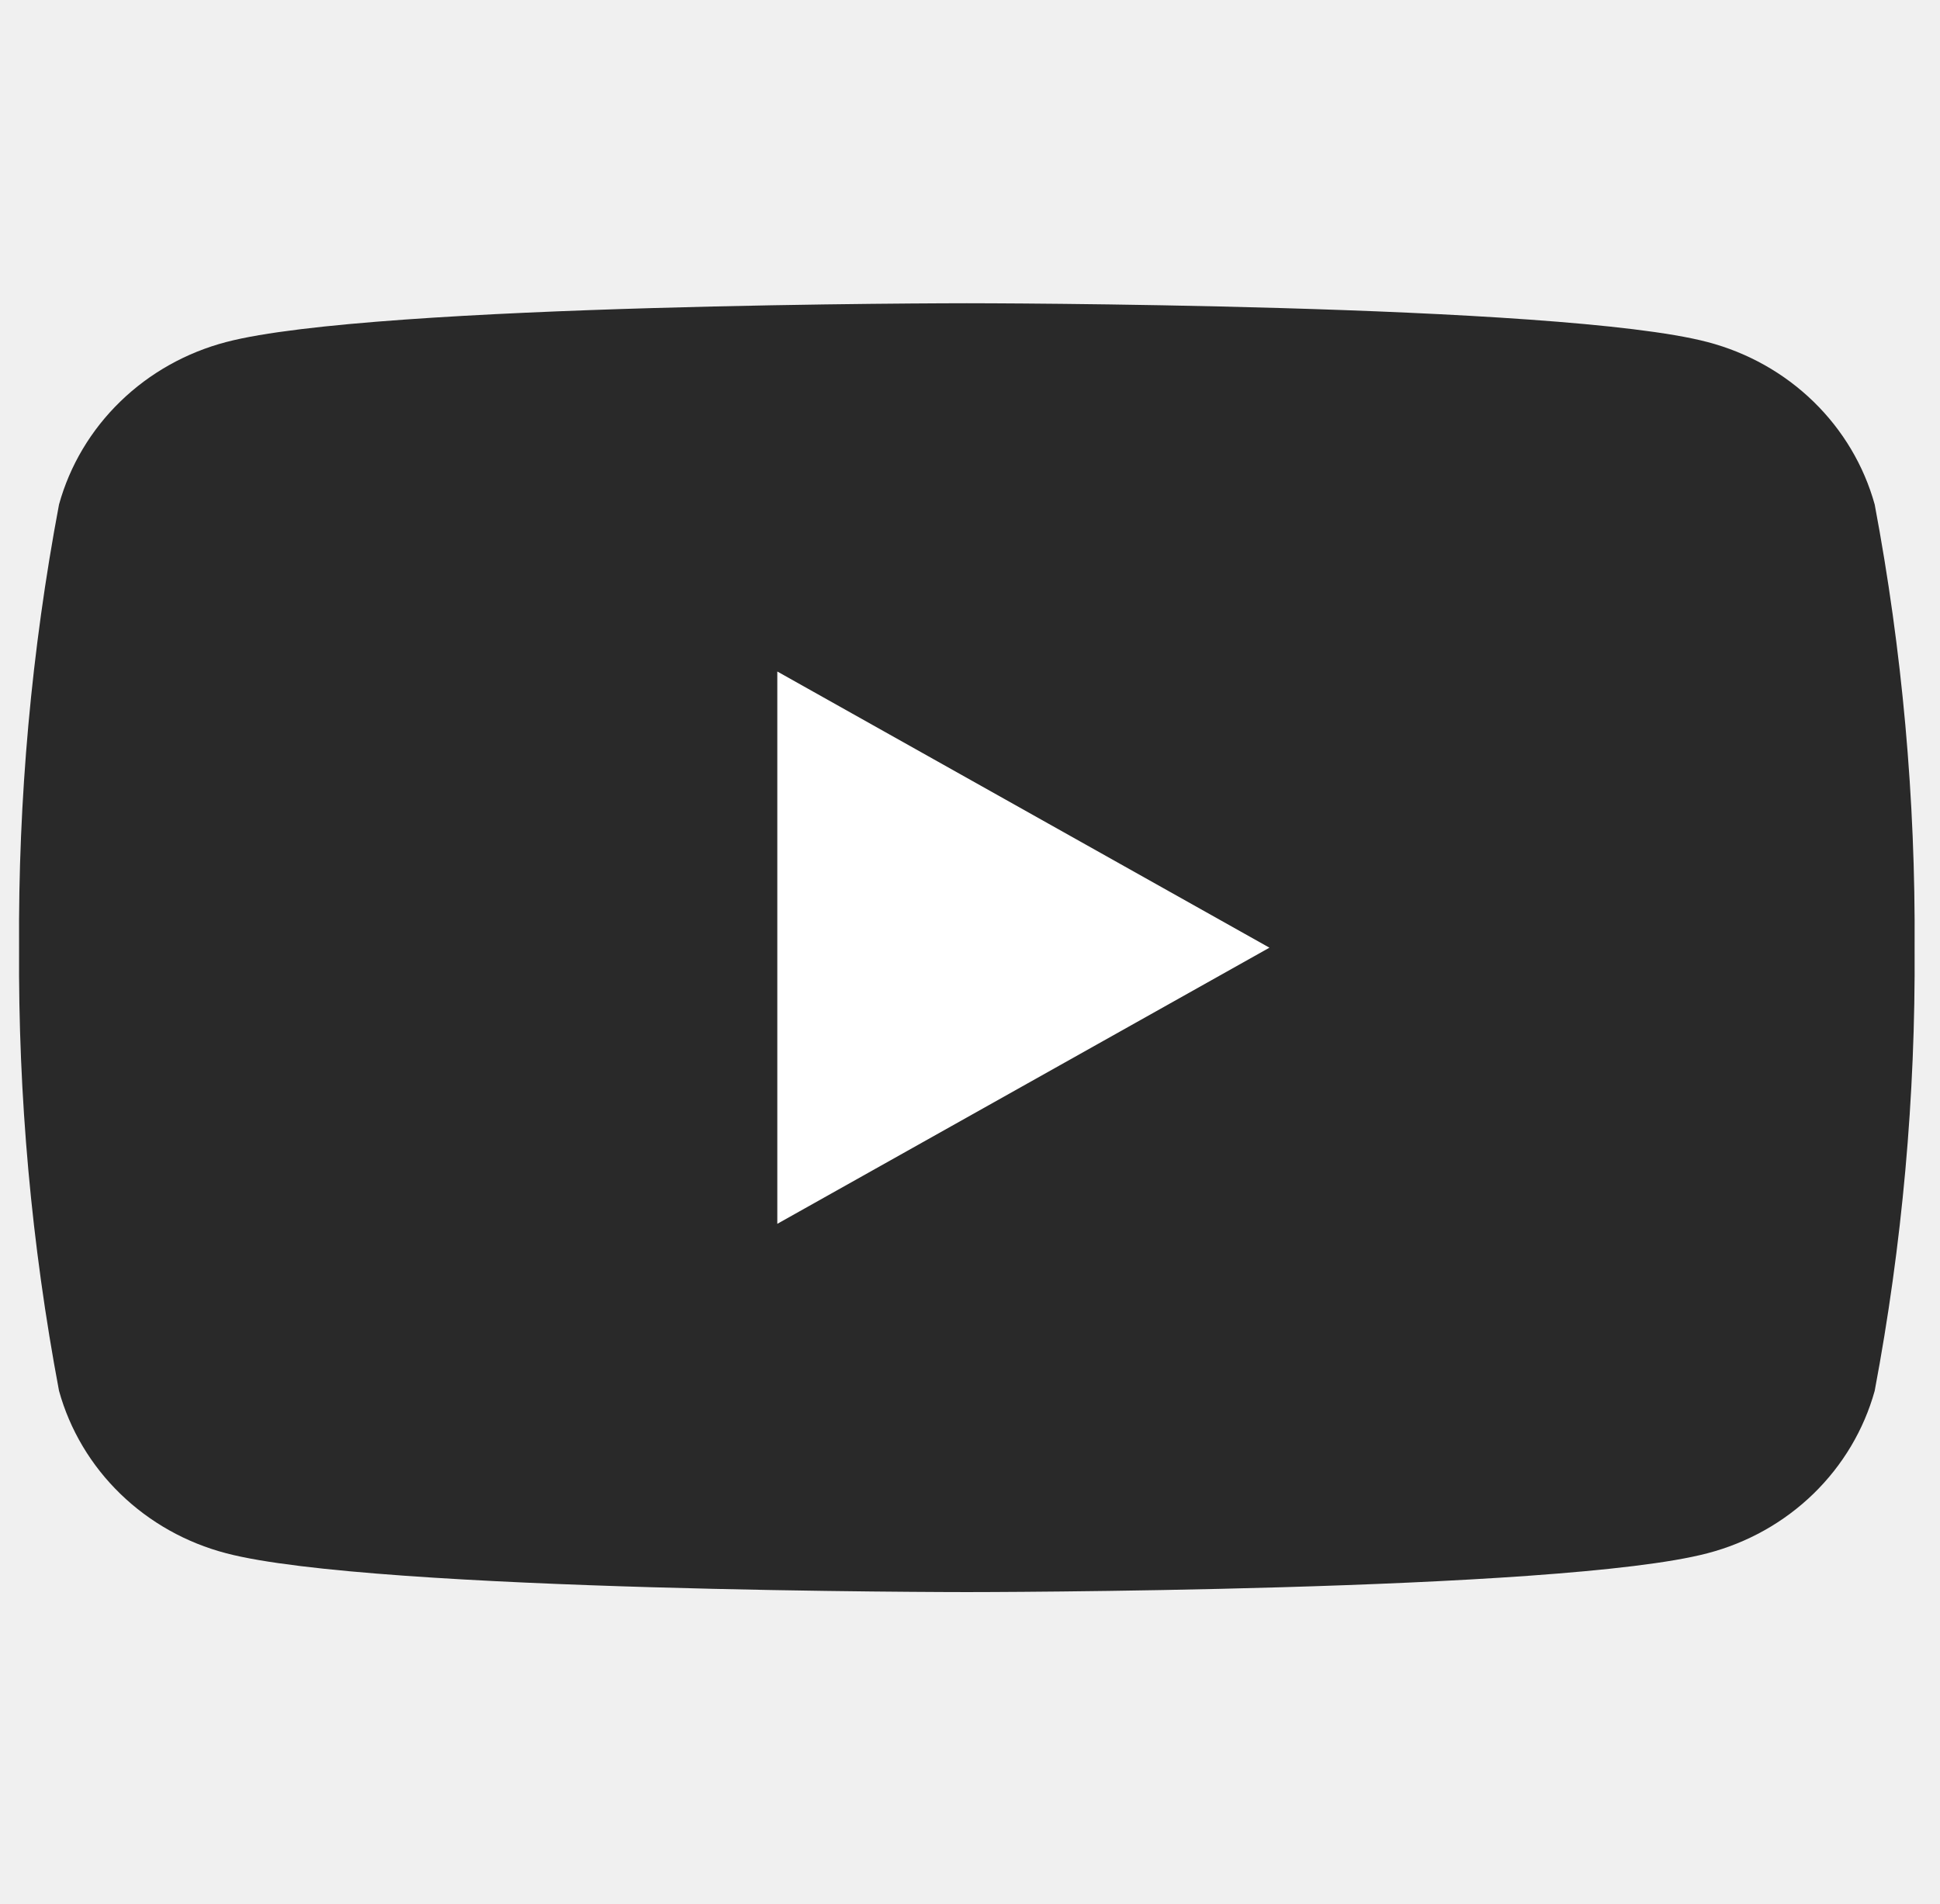
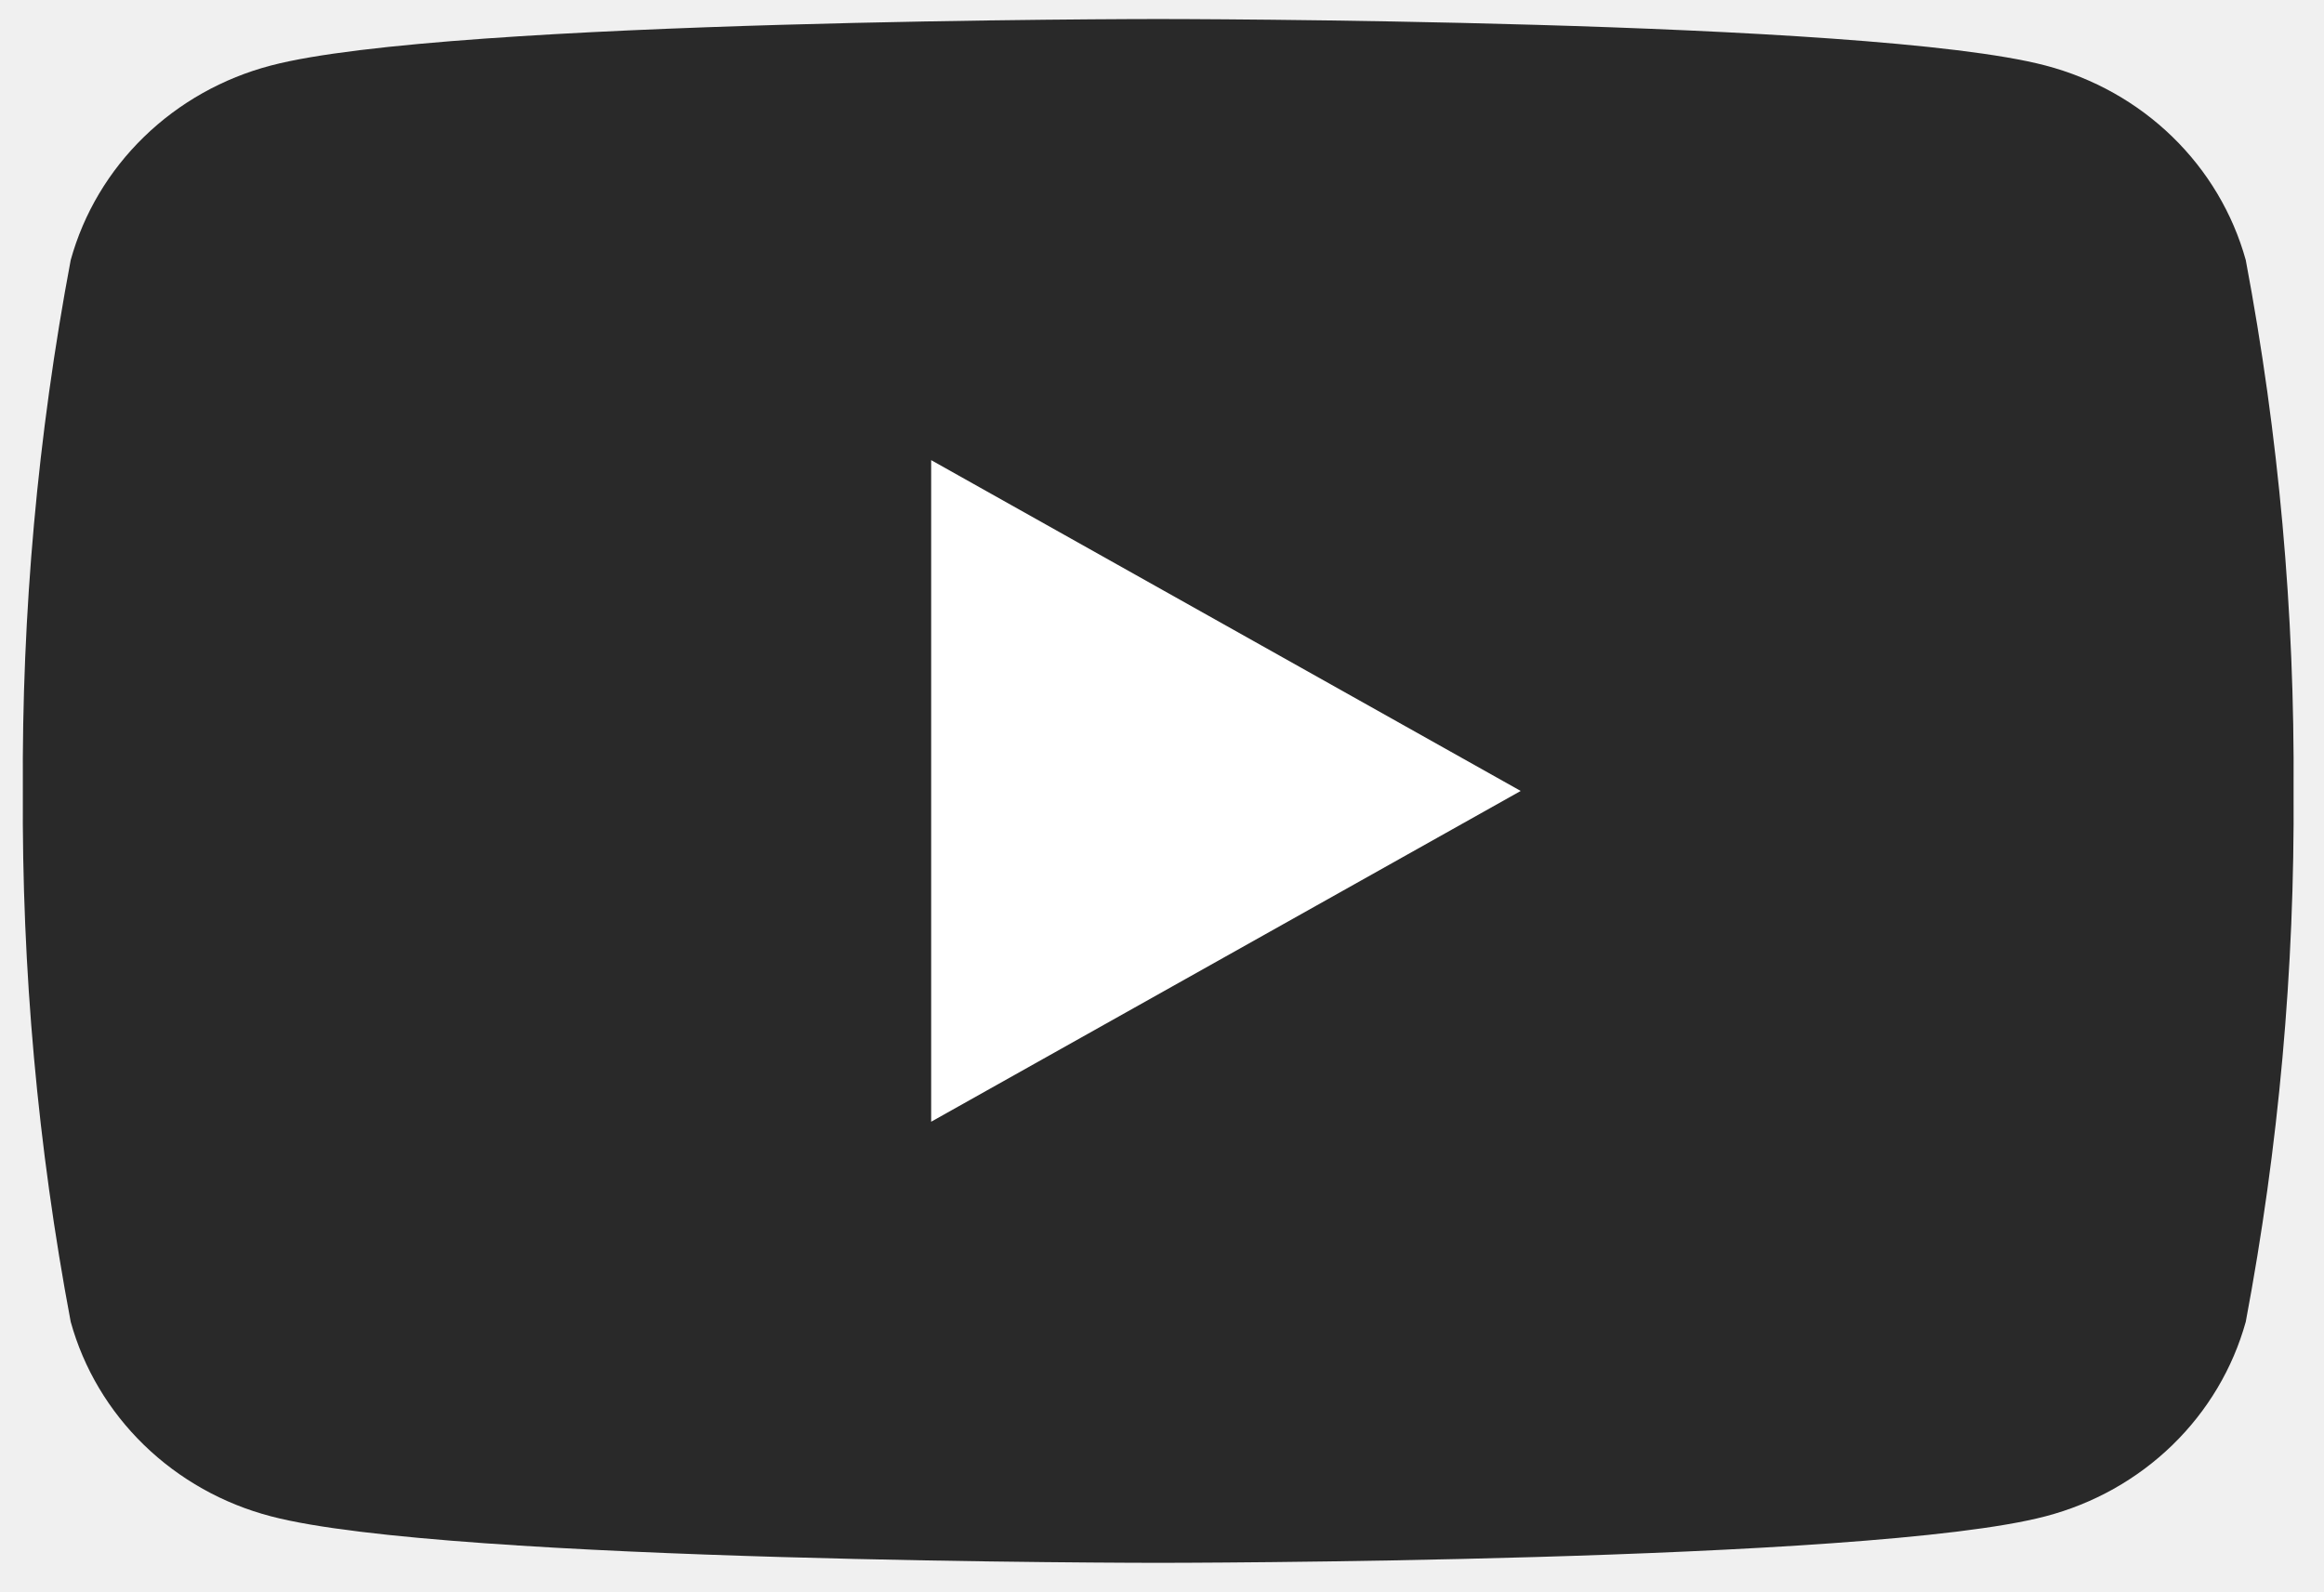
- <svg xmlns="http://www.w3.org/2000/svg" width="54" height="53" viewBox="0 0 54 53" fill="none">
-   <g clip-path="url(#clip0_46_7)">
-     <path d="M21.636 34.075V18.69L35.355 26.383L21.636 34.075Z" fill="white" />
-     <path d="M52.182 14.044C51.881 12.96 51.293 11.972 50.477 11.179C49.66 10.385 48.643 9.814 47.527 9.522C43.419 8.442 26.912 8.442 26.912 8.442C26.912 8.442 10.405 8.442 6.297 9.522C5.182 9.814 4.165 10.385 3.348 11.179C2.531 11.972 1.943 12.96 1.643 14.044C0.876 18.114 0.504 22.245 0.531 26.383C0.504 30.52 0.876 34.651 1.643 38.721C1.943 39.804 2.531 40.793 3.348 41.586C4.165 42.38 5.182 42.951 6.297 43.242C10.405 44.323 26.912 44.323 26.912 44.323C26.912 44.323 43.419 44.323 47.527 43.242C48.643 42.951 49.66 42.38 50.477 41.586C51.293 40.793 51.881 39.804 52.182 38.721C52.949 34.651 53.321 30.52 53.293 26.383C53.321 22.245 52.949 18.114 52.182 14.044ZM21.636 34.071V18.694L35.335 26.383L21.636 34.071Z" fill="#292929" />
-   </g>
-   <defs>
-     <clipPath id="clip0_46_7">
-       <rect width="52.765" height="52.765" fill="white" transform="translate(0.529785)" />
-     </clipPath>
-   </defs>
+ <svg xmlns="http://www.w3.org/2000/svg" width="54" height="37" viewBox="0 0 54 37" fill="none">
+   <path d="M21.636 26.075V10.69L35.355 18.383L21.636 26.075Z" fill="white" />
+   <path d="M52.182 6.044C51.881 4.96 51.293 3.972 50.477 3.179C49.66 2.385 48.643 1.814 47.527 1.522C43.419 0.442 26.912 0.442 26.912 0.442C26.912 0.442 10.405 0.442 6.297 1.522C5.182 1.814 4.165 2.385 3.348 3.179C2.531 3.972 1.943 4.96 1.643 6.044C0.876 10.114 0.504 14.245 0.531 18.383C0.504 22.52 0.876 26.651 1.643 30.721C1.943 31.805 2.531 32.793 3.348 33.586C4.165 34.38 5.182 34.951 6.297 35.242C10.405 36.323 26.912 36.323 26.912 36.323C26.912 36.323 43.419 36.323 47.527 35.242C48.643 34.951 49.66 34.38 50.477 33.586C51.293 32.793 51.881 31.805 52.182 30.721C52.949 26.651 53.321 22.52 53.293 18.383C53.321 14.245 52.949 10.114 52.182 6.044ZM21.636 26.071V10.694L35.335 18.383L21.636 26.071Z" fill="#292929" />
</svg>
